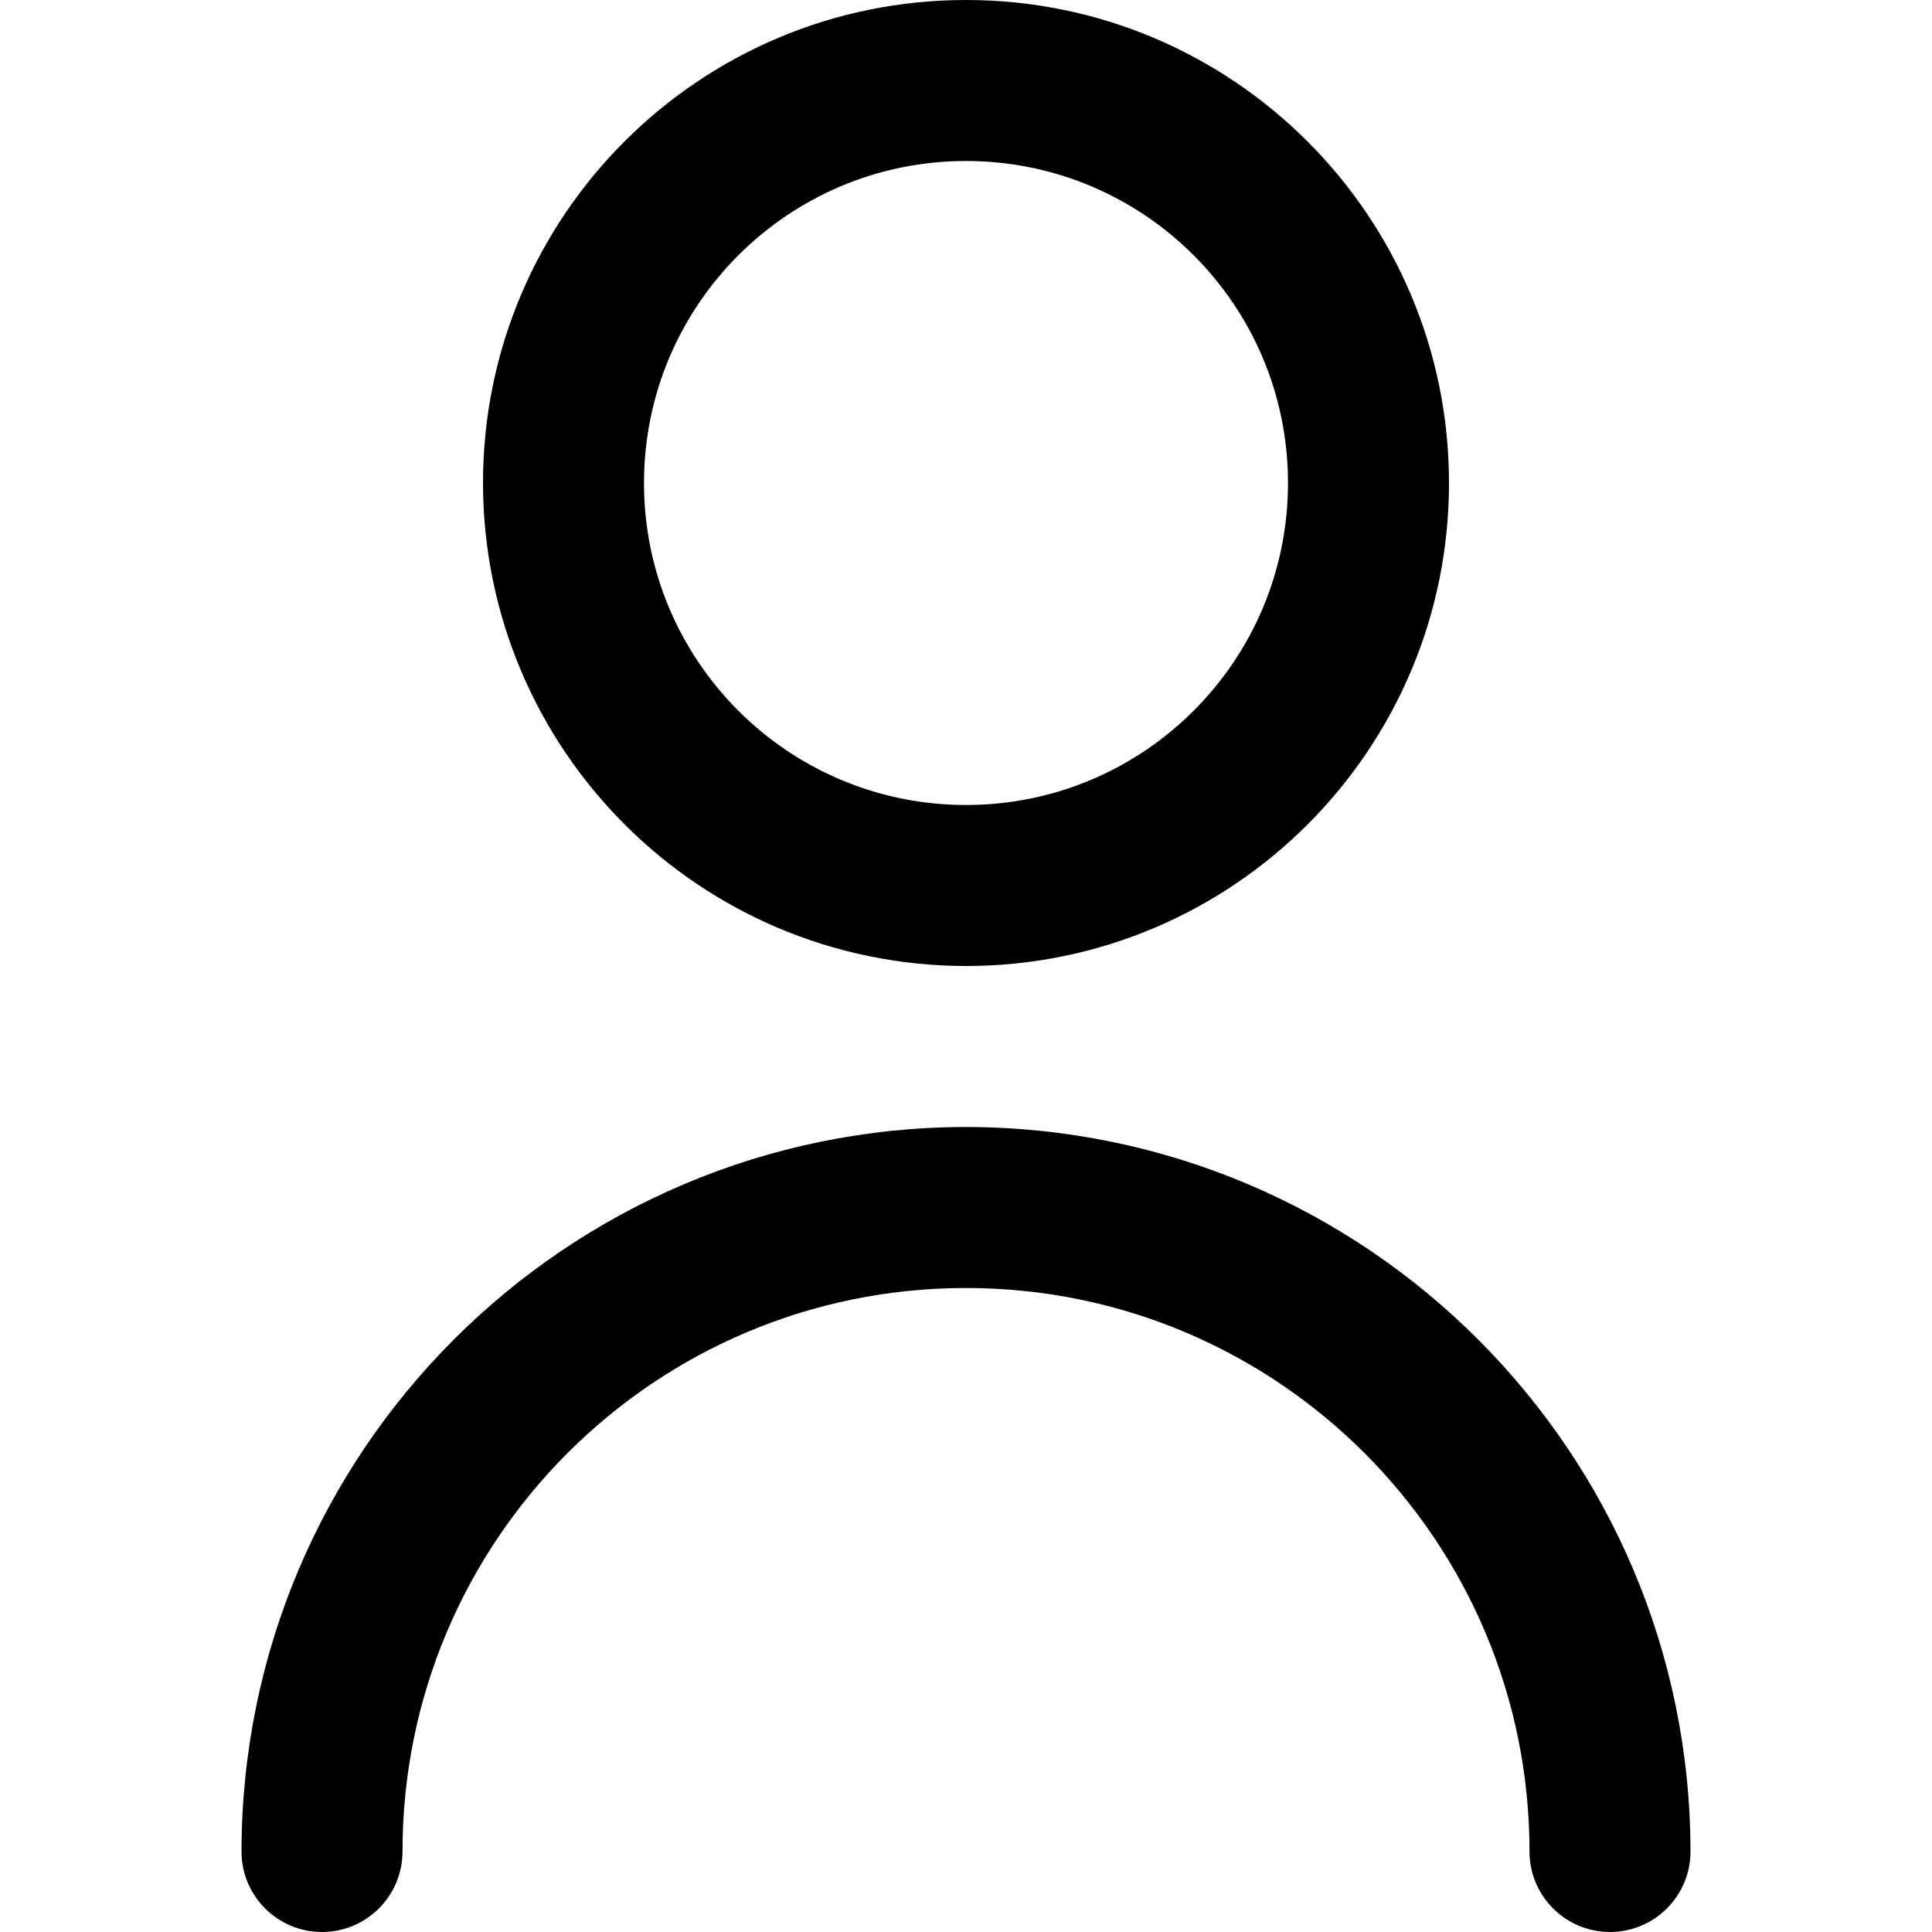
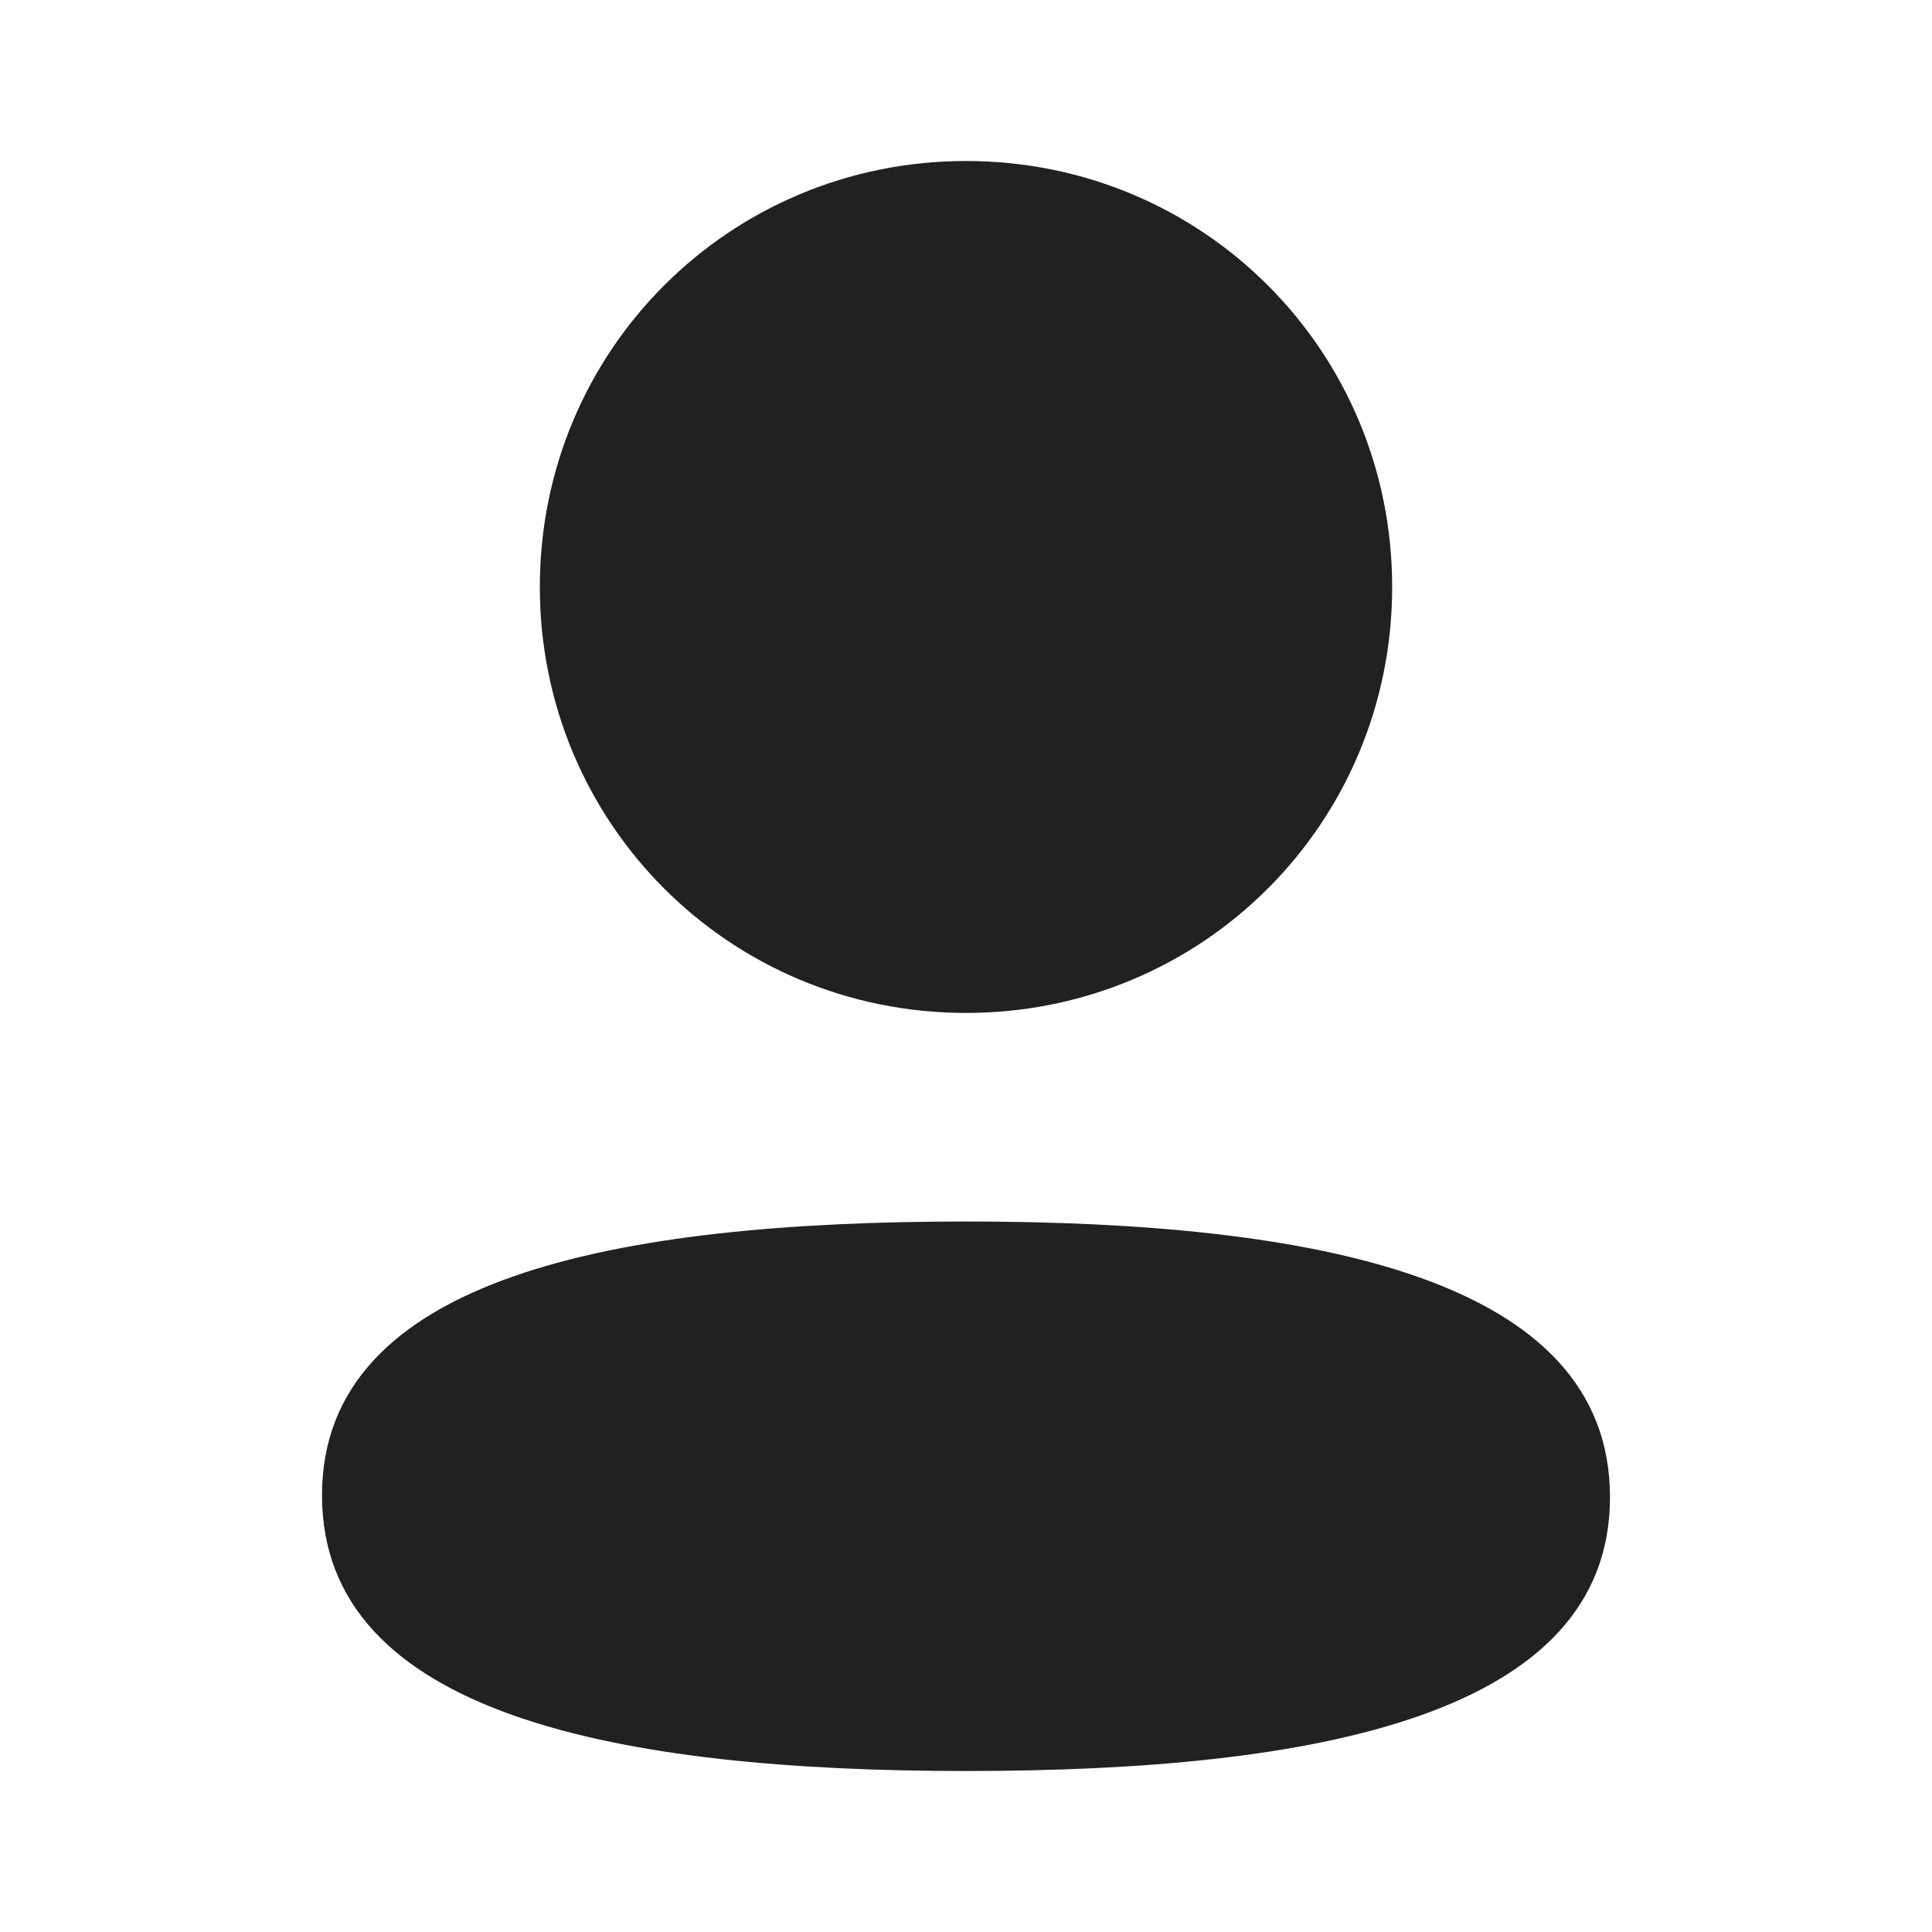
- <svg xmlns="http://www.w3.org/2000/svg" id="Outline" viewBox="0 0 24 24" width="512" height="512">
-   <path d="M12,12A6,6,0,1,0,6,6,6.006,6.006,0,0,0,12,12ZM12,2A4,4,0,1,1,8,6,4,4,0,0,1,12,2Z" />
-   <path d="M12,14a9.01,9.01,0,0,0-9,9,1,1,0,0,0,2,0,7,7,0,0,1,14,0,1,1,0,0,0,2,0A9.01,9.01,0,0,0,12,14Z" />
+ <svg xmlns="http://www.w3.org/2000/svg" width="24" height="24" viewBox="0 0 24 24" fill="none">
+   <path fill-rule="evenodd" clip-rule="evenodd" d="M17.294 7.291C17.294 10.228 14.939 12.583 12 12.583C9.062 12.583 6.706 10.228 6.706 7.291C6.706 4.354 9.062 2 12 2C14.939 2 17.294 4.354 17.294 7.291ZM12 22C7.662 22 4 21.295 4 18.575C4 15.854 7.685 15.174 12 15.174C16.339 15.174 20 15.879 20 18.599C20 21.32 16.315 22 12 22Z" fill="#212121" />
</svg>
